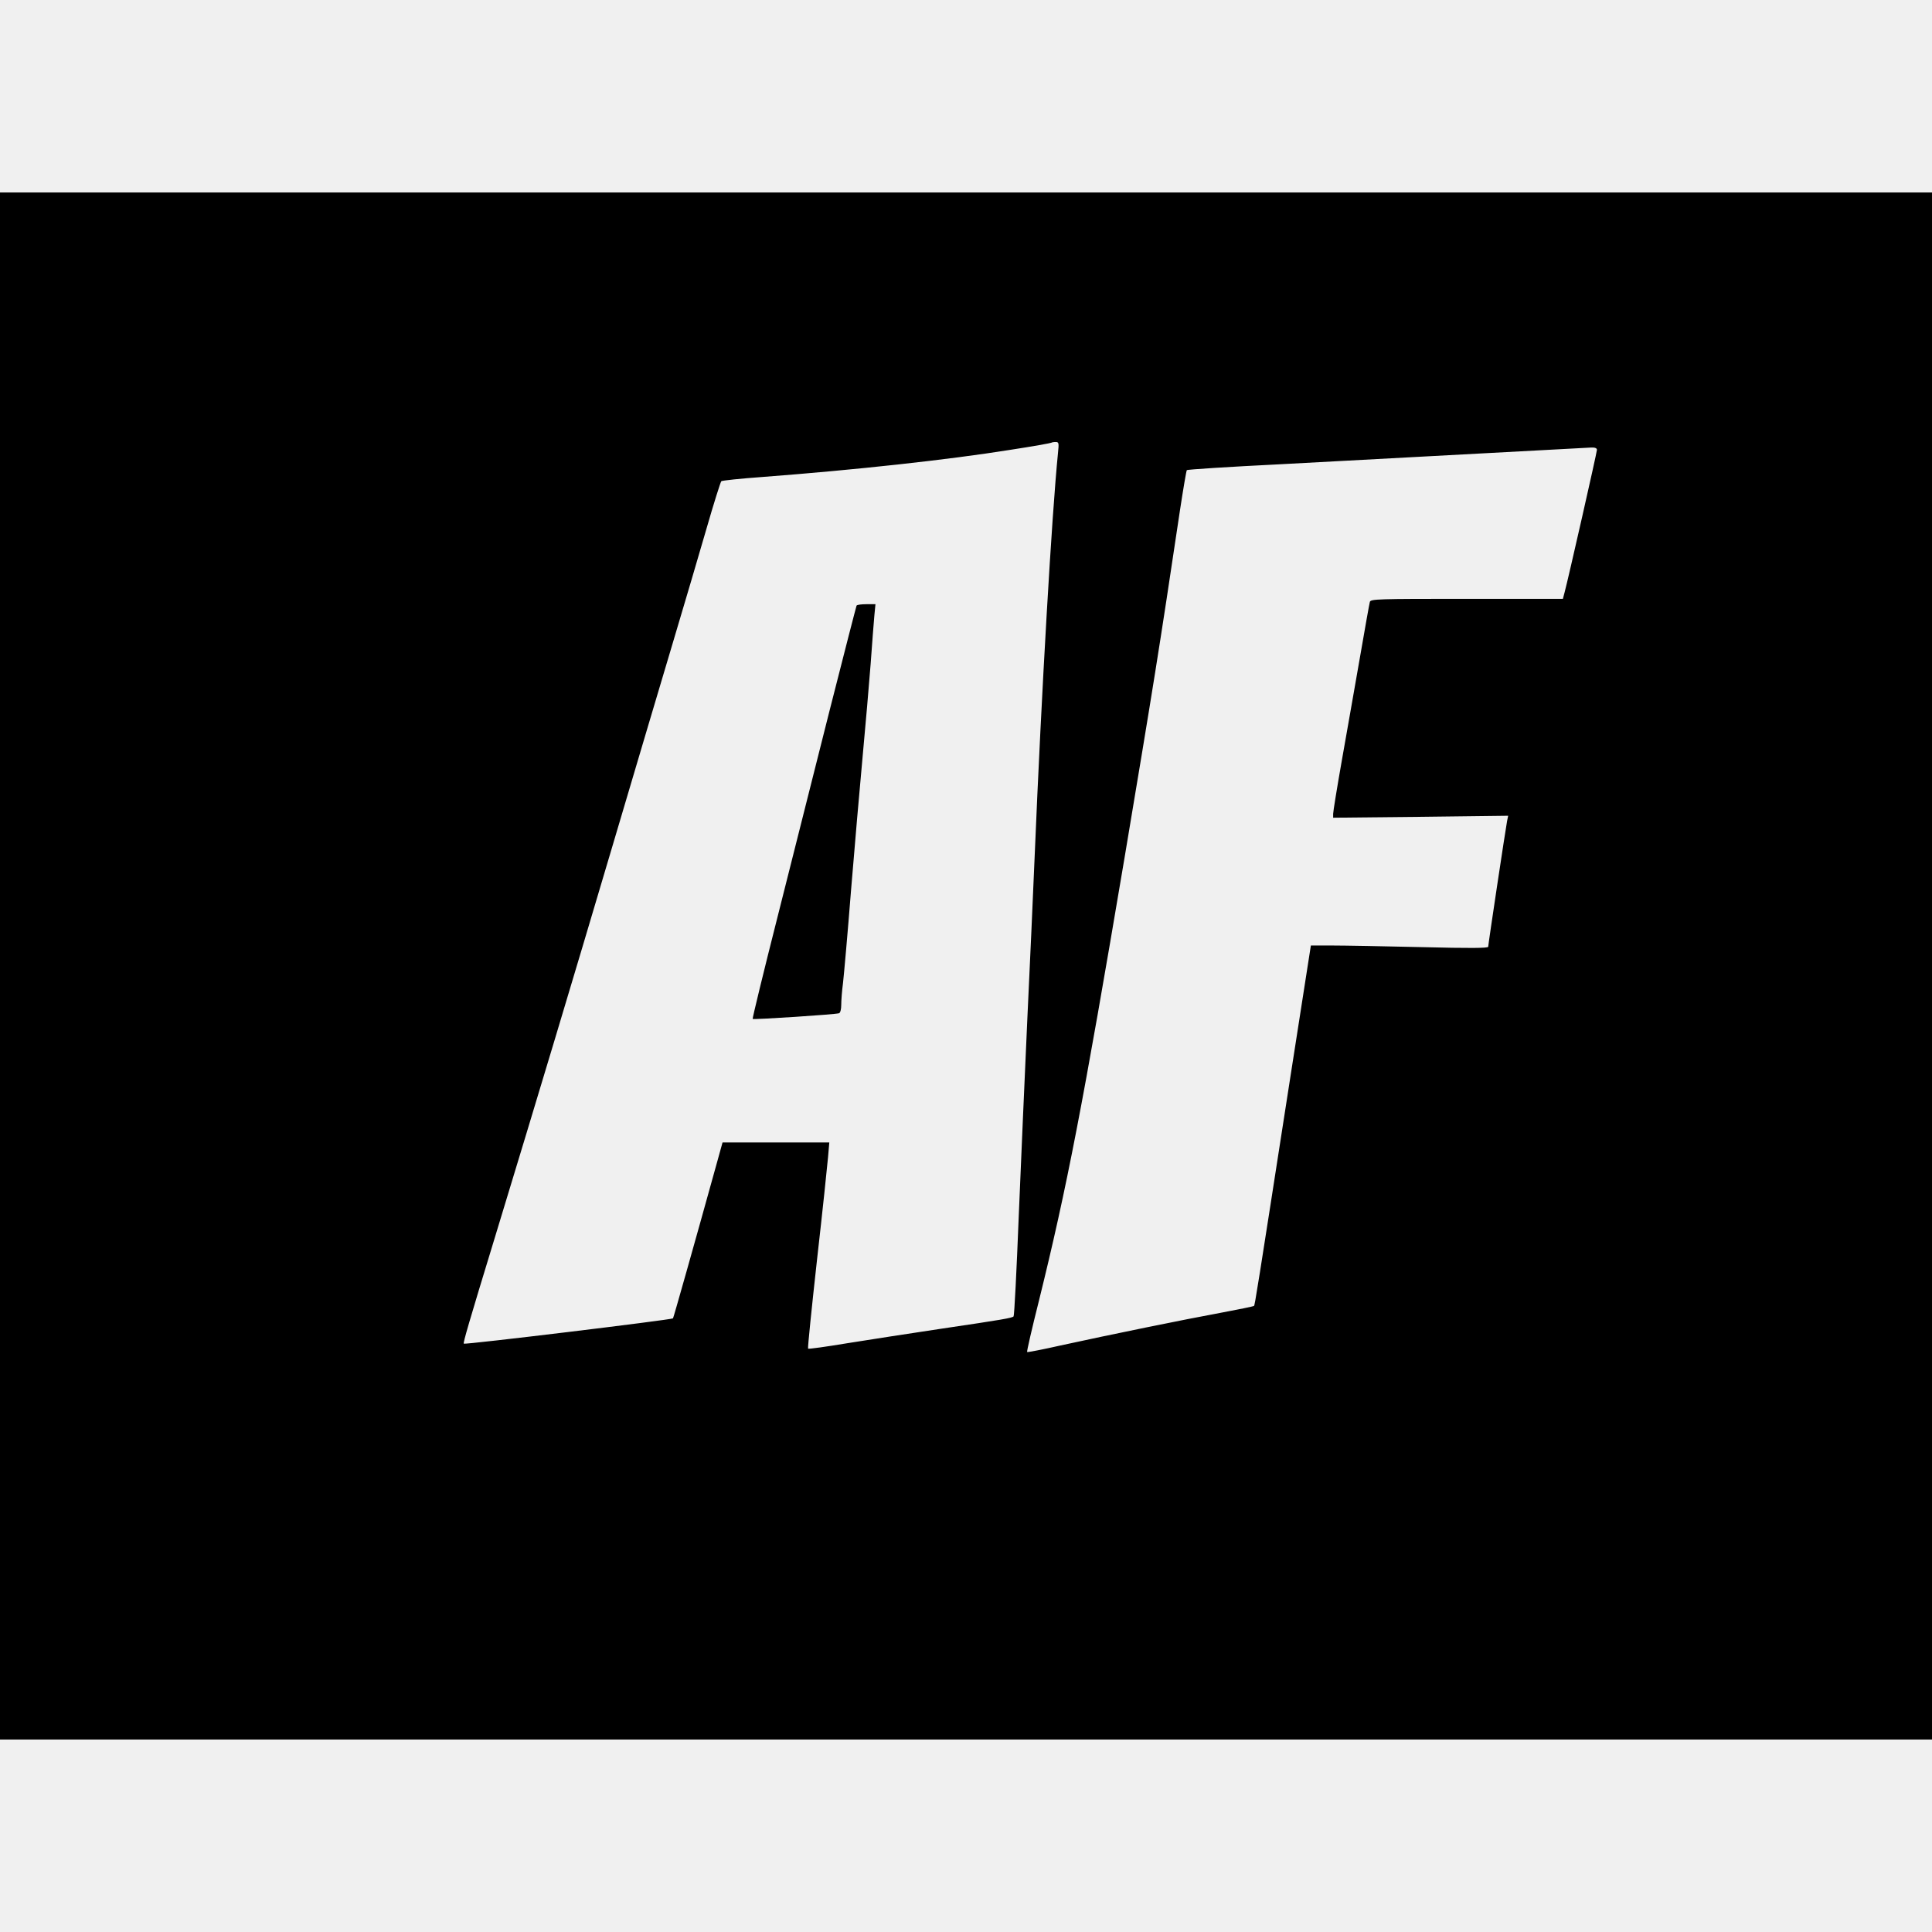
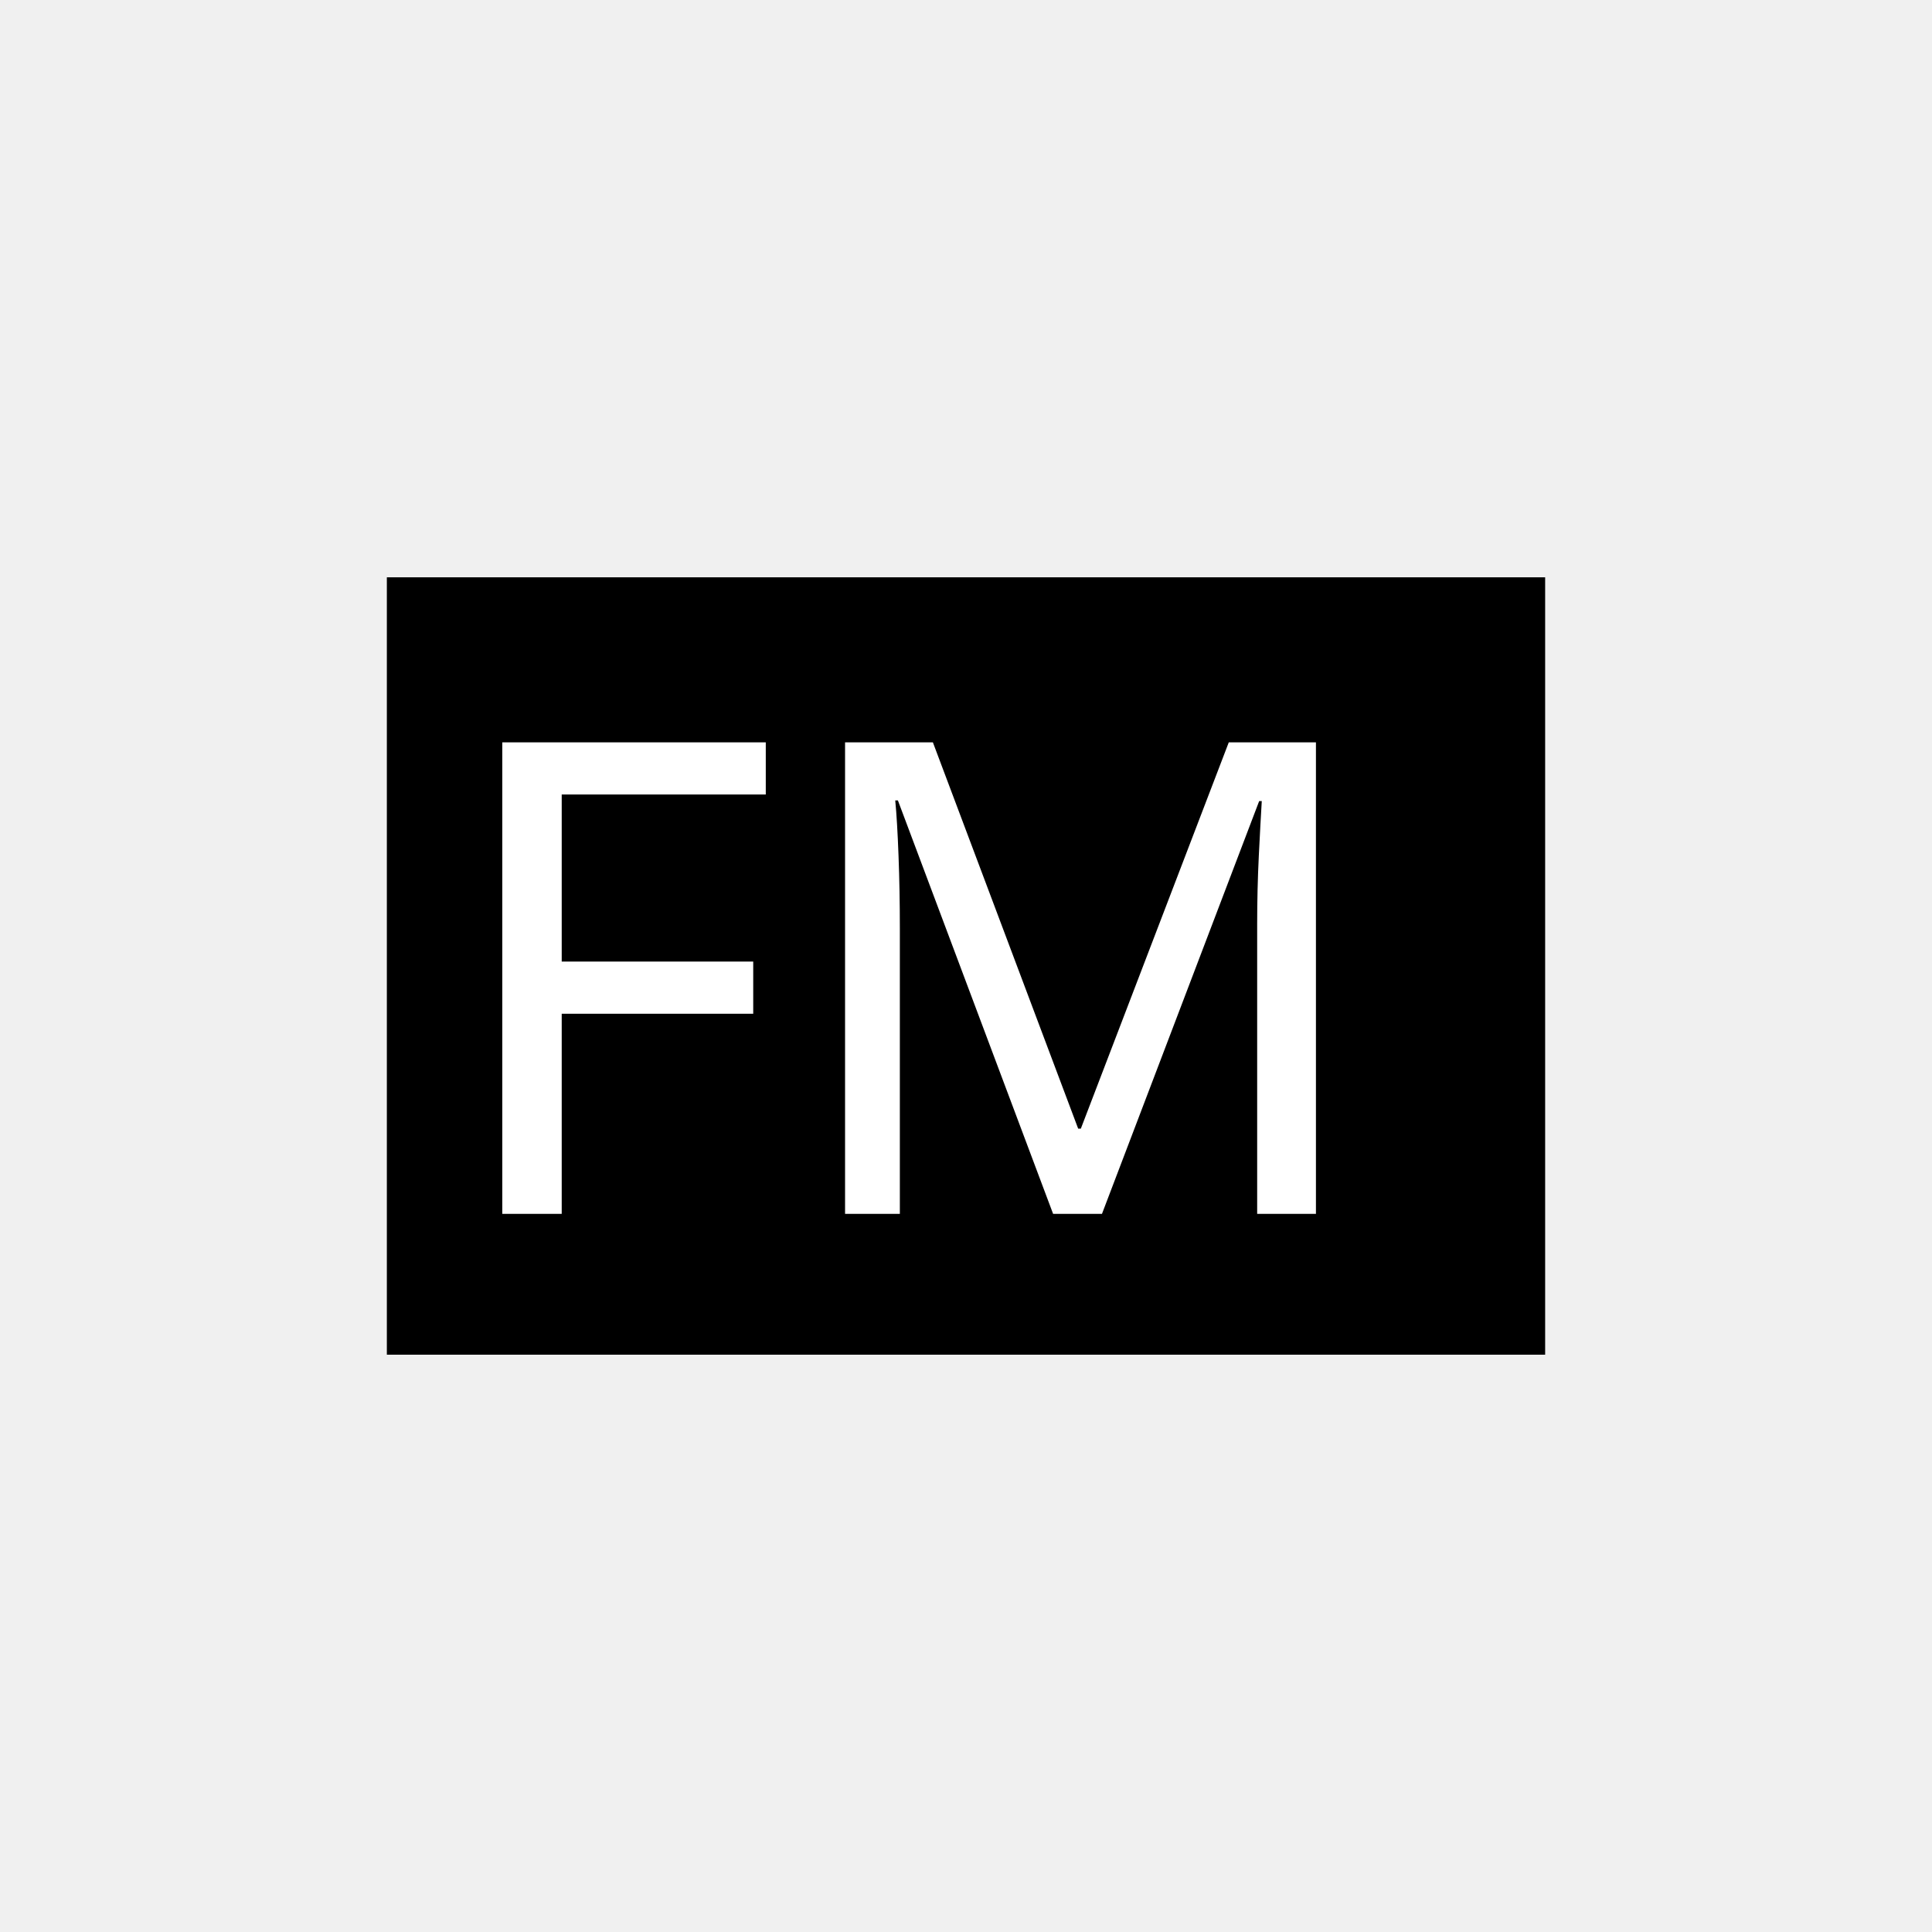
- <svg xmlns="http://www.w3.org/2000/svg" version="1.0" width="1084pt" height="1084pt" viewBox="0 0 1084 1084" preserveAspectRatio="xMidYMid meet">
-   <g transform="translate(0,1084) scale(0.1,-0.1)" fill="#000000" stroke="none">
-     <path d="M0 5420 l0 -4340 5420 0 5420 0 0 4340 0 4340 -5420 0 -5420 0 0 -4340z m5936 2877 c-34 -338 -92 -1329 -131 -2267 -8 -201 -27 -610 -41 -910 -14 -300 -35 -796 -48 -1102 -12 -307 -25 -560 -29 -564 -9 -9 -60 -18 -405 -69 -169 -25 -405 -62 -525 -81 -120 -20 -221 -34 -223 -31 -3 3 20 227 50 498 31 272 58 531 62 577 l7 82 -300 0 -299 0 -31 -112 c-132 -476 -244 -872 -247 -875 -7 -8 -1171 -149 -1174 -142 -3 8 25 106 174 594 249 818 431 1424 655 2180 132 446 289 974 349 1175 60 201 143 482 184 624 41 143 79 262 83 266 4 4 109 15 233 24 514 39 1039 96 1388 152 125 19 229 38 231 40 2 2 13 4 24 4 18 0 19 -5 13 -63z m3024 19 c0 -14 -161 -724 -181 -798 l-10 -38 -539 0 c-504 0 -539 -1 -544 -17 -3 -10 -28 -151 -56 -313 -28 -162 -74 -421 -101 -575 -27 -153 -49 -289 -49 -301 l0 -22 491 5 491 6 -6 -29 c-8 -41 -106 -692 -106 -706 0 -8 -99 -9 -377 -2 -208 5 -432 9 -498 9 l-120 0 -117 -750 c-186 -1198 -197 -1267 -202 -1272 -3 -3 -87 -20 -188 -39 -202 -37 -613 -121 -897 -183 -101 -23 -186 -39 -188 -37 -3 2 27 132 66 287 157 635 247 1101 481 2489 160 956 193 1159 311 1950 18 118 35 218 38 222 3 4 238 19 521 33 283 15 785 42 1115 60 330 18 615 33 633 34 22 1 32 -4 32 -13z" />
-     <path d="M4806 7442 c-2 -4 -70 -268 -151 -587 -80 -319 -211 -838 -291 -1154 -80 -315 -143 -575 -141 -578 5 -5 465 25 485 32 7 3 12 22 12 47 0 24 4 79 10 123 5 44 26 278 45 520 20 242 49 580 65 750 16 171 36 405 45 520 8 116 18 238 21 273 l6 62 -50 0 c-28 0 -53 -3 -56 -8z" />
+ <svg xmlns="http://www.w3.org/2000/svg" version="1.1" id="Layer_1" x="0px" y="0px" viewBox="0 0 682.7 682.7" style="enable-background:new 0 0 682.7 682.7;" xml:space="preserve">
+   <style type="text/css">
+ 	.st0{fill:none;}
+ 	.st1{fill:#FFFFFF;}
+ 	.st2{font-family:'Verdana-Bold';}
+ 	.st3{font-size:233.377px;}
+ </style>
+   <g>
+     <rect x="136.7" y="204" width="409.3" height="274.7" />
+     <rect x="136.7" y="251.6" class="st0" width="409.3" height="179.5" />
+     <text transform="matrix(1 0 0 1 154.8491 428.9375)" class="st1 st2 st3">FM</text>
  </g>
</svg>
